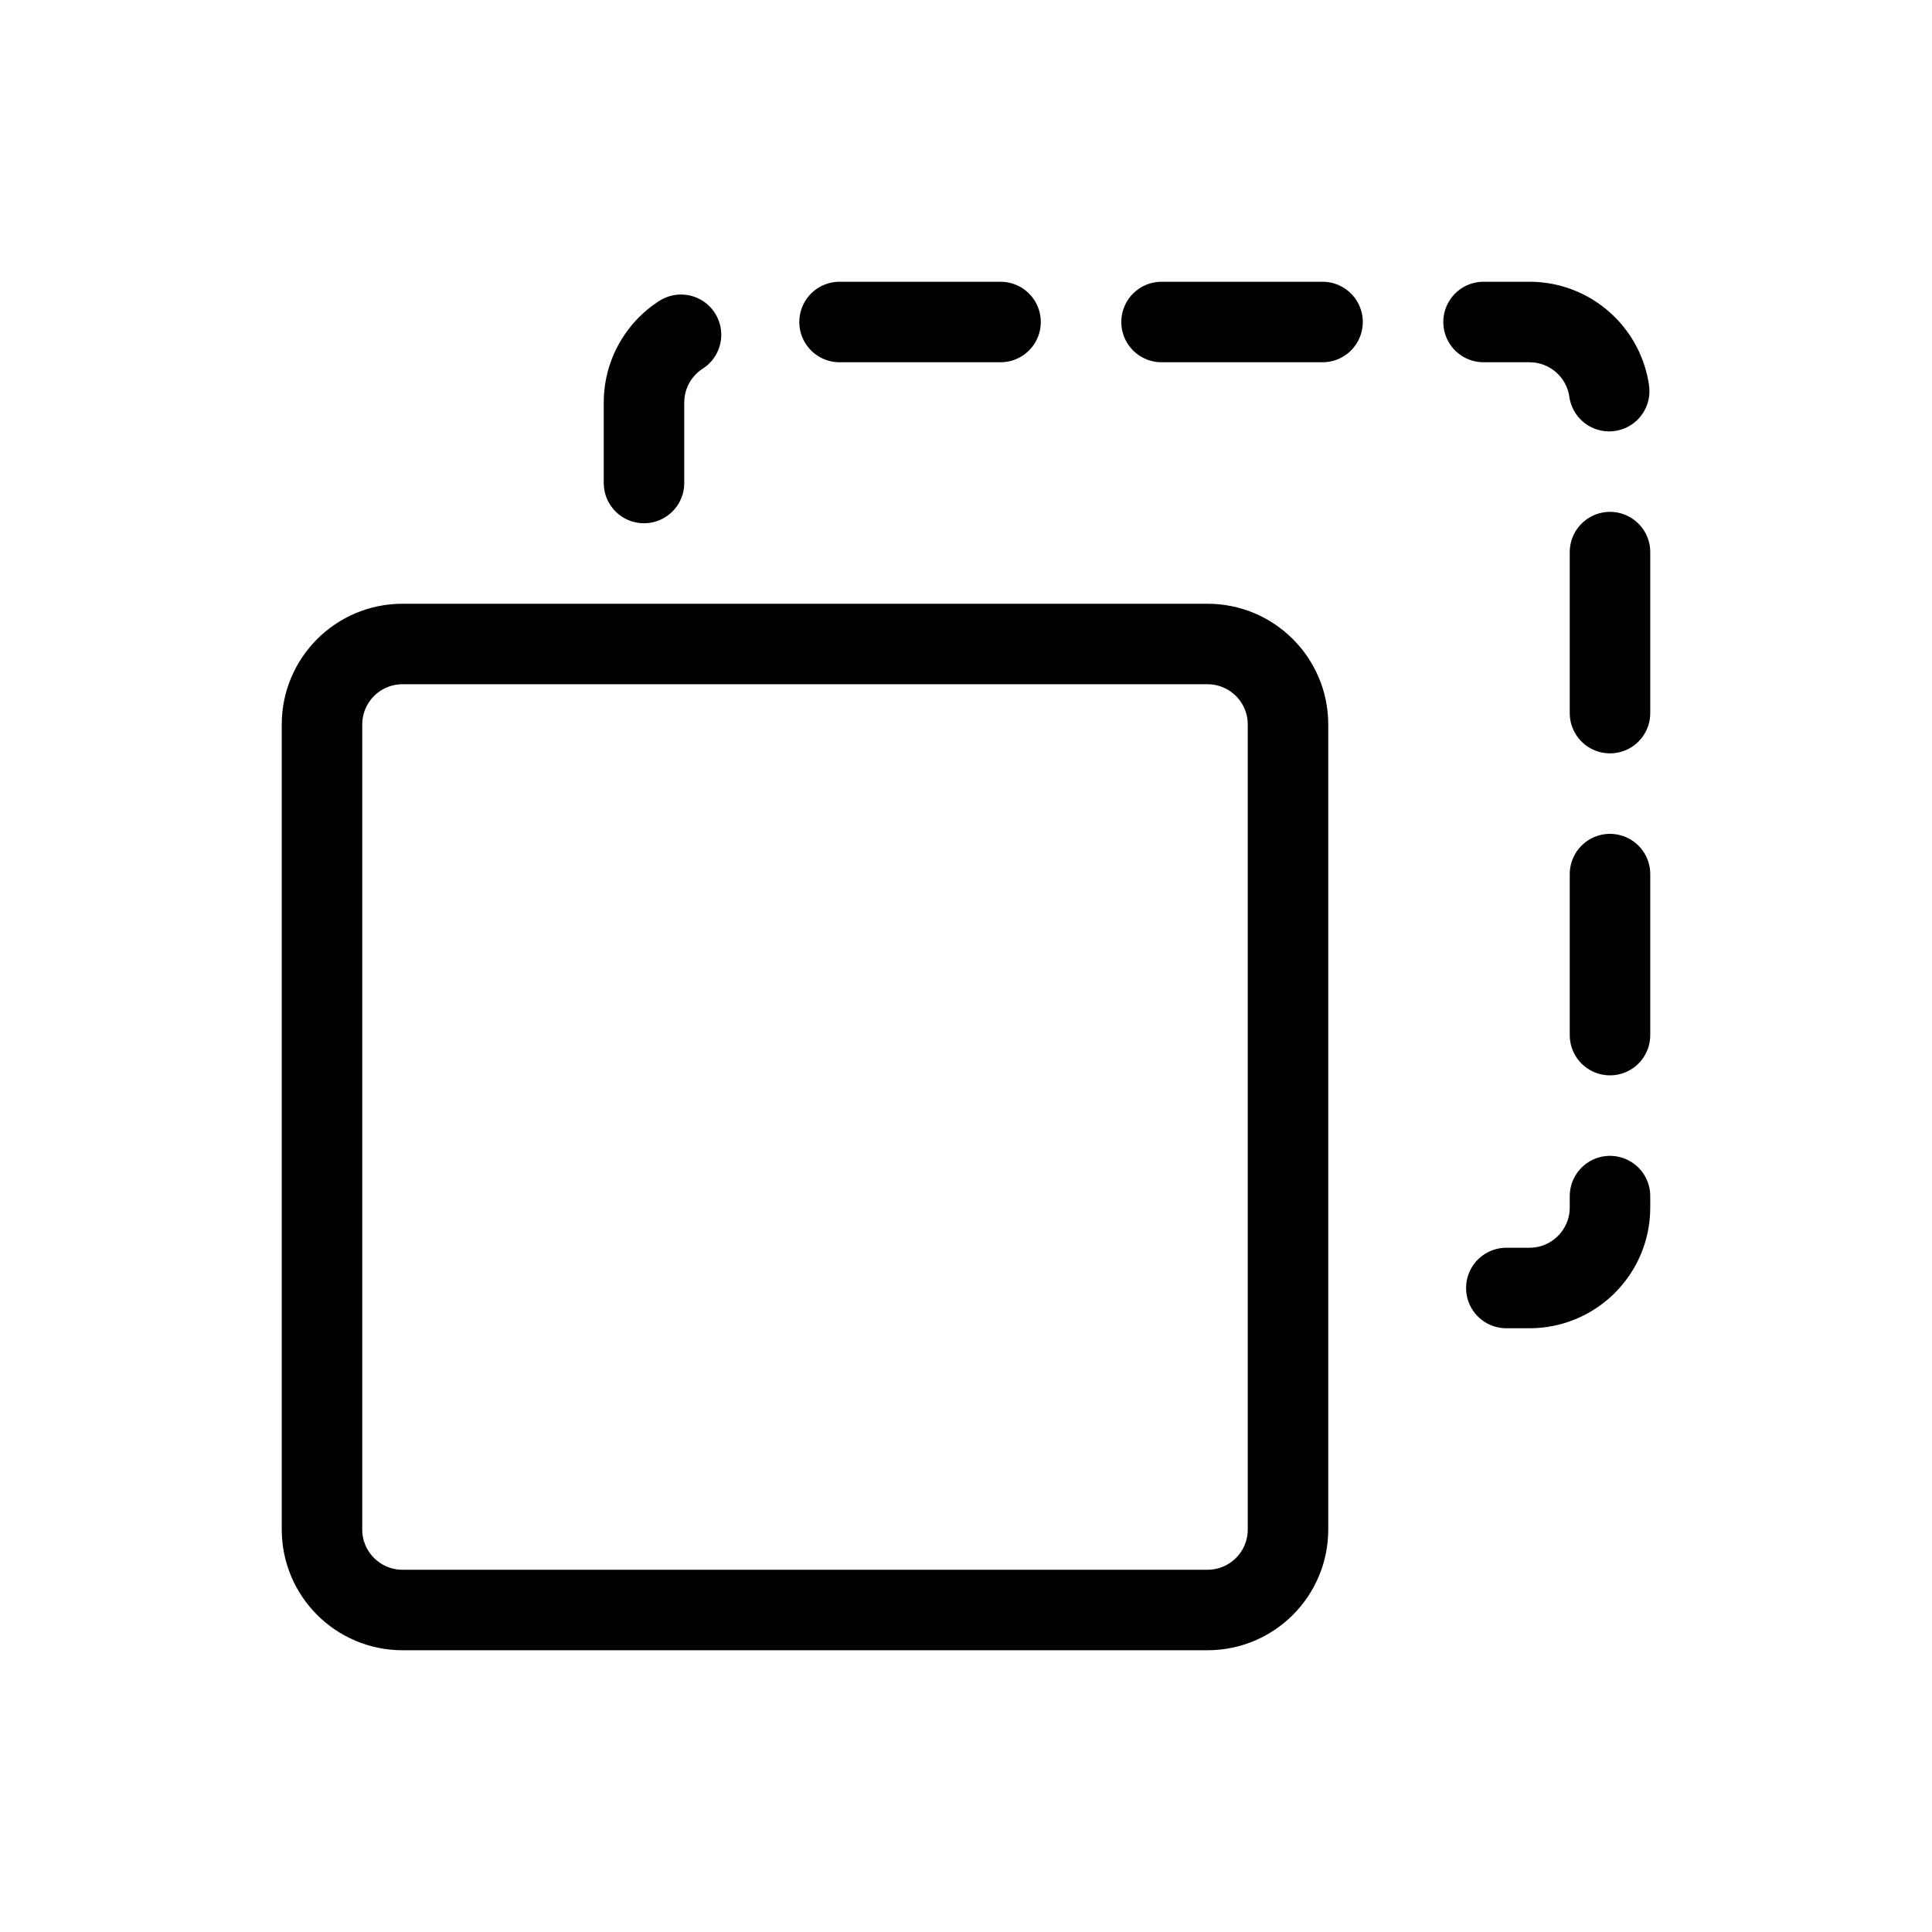
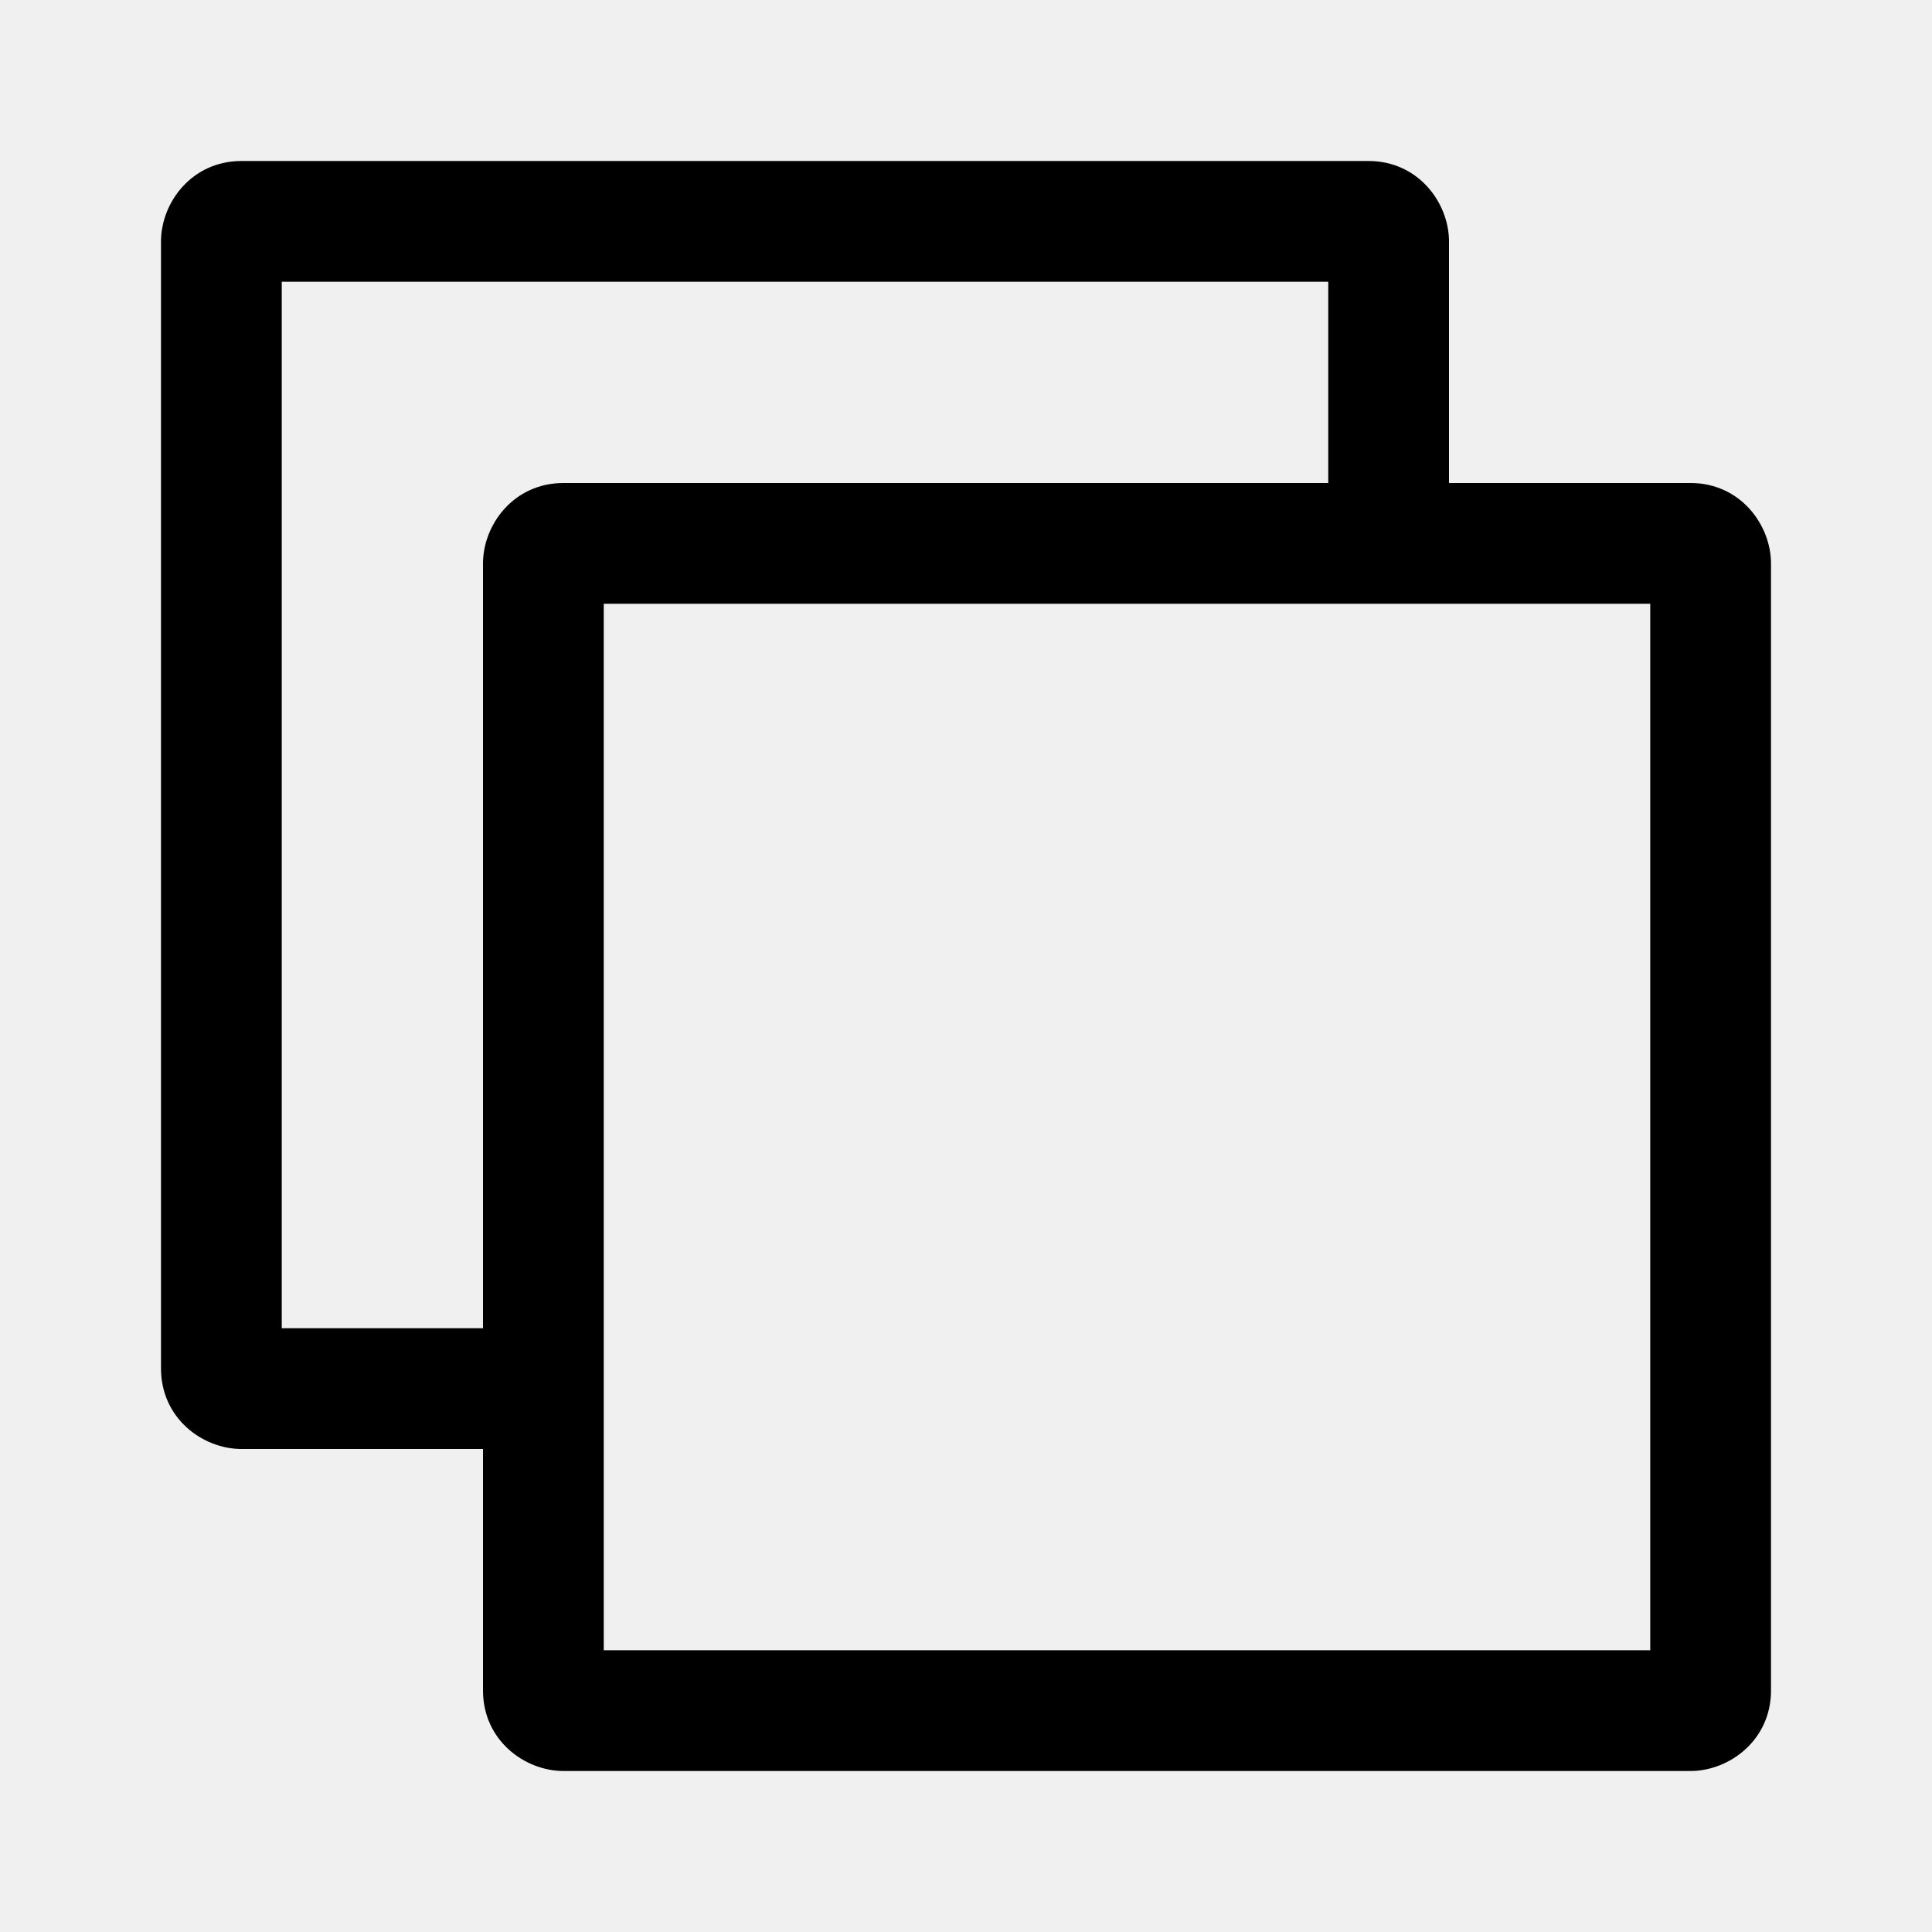
- <svg xmlns="http://www.w3.org/2000/svg" width="800px" height="800px" viewBox="0 0 24 24" fill="none">
-   <rect width="24" height="24" fill="white" />
-   <rect x="4" y="8" width="12" height="12" rx="1" stroke="#000000" stroke-linecap="round" stroke-linejoin="round" />
-   <path d="M8 6V5C8 4.448 8.448 4 9 4H19C19.552 4 20 4.448 20 5V15C20 15.552 19.552 16 19 16H18" stroke="#000000" stroke-linecap="round" stroke-linejoin="round" stroke-dasharray="2 2" />
+ <svg xmlns="http://www.w3.org/2000/svg" clip-rule="evenodd" fill-rule="evenodd" stroke-linejoin="round" stroke-miterlimit="2" viewBox="0 0 24 24">
+   <path d="m6 18h-3c-.48 0-1-.379-1-1v-14c0-.481.38-1 1-1h14c.621 0 1 .522 1 1v3h3c.621 0 1 .522 1 1v14c0 .621-.522 1-1 1h-14c-.48 0-1-.379-1-1zm1.5-10.5v13h13v-13zm9-1.5v-2.5h-13v13h2.5v-9.5c0-.481.38-1 1-1z" fill-rule="nonzero" />
</svg>
